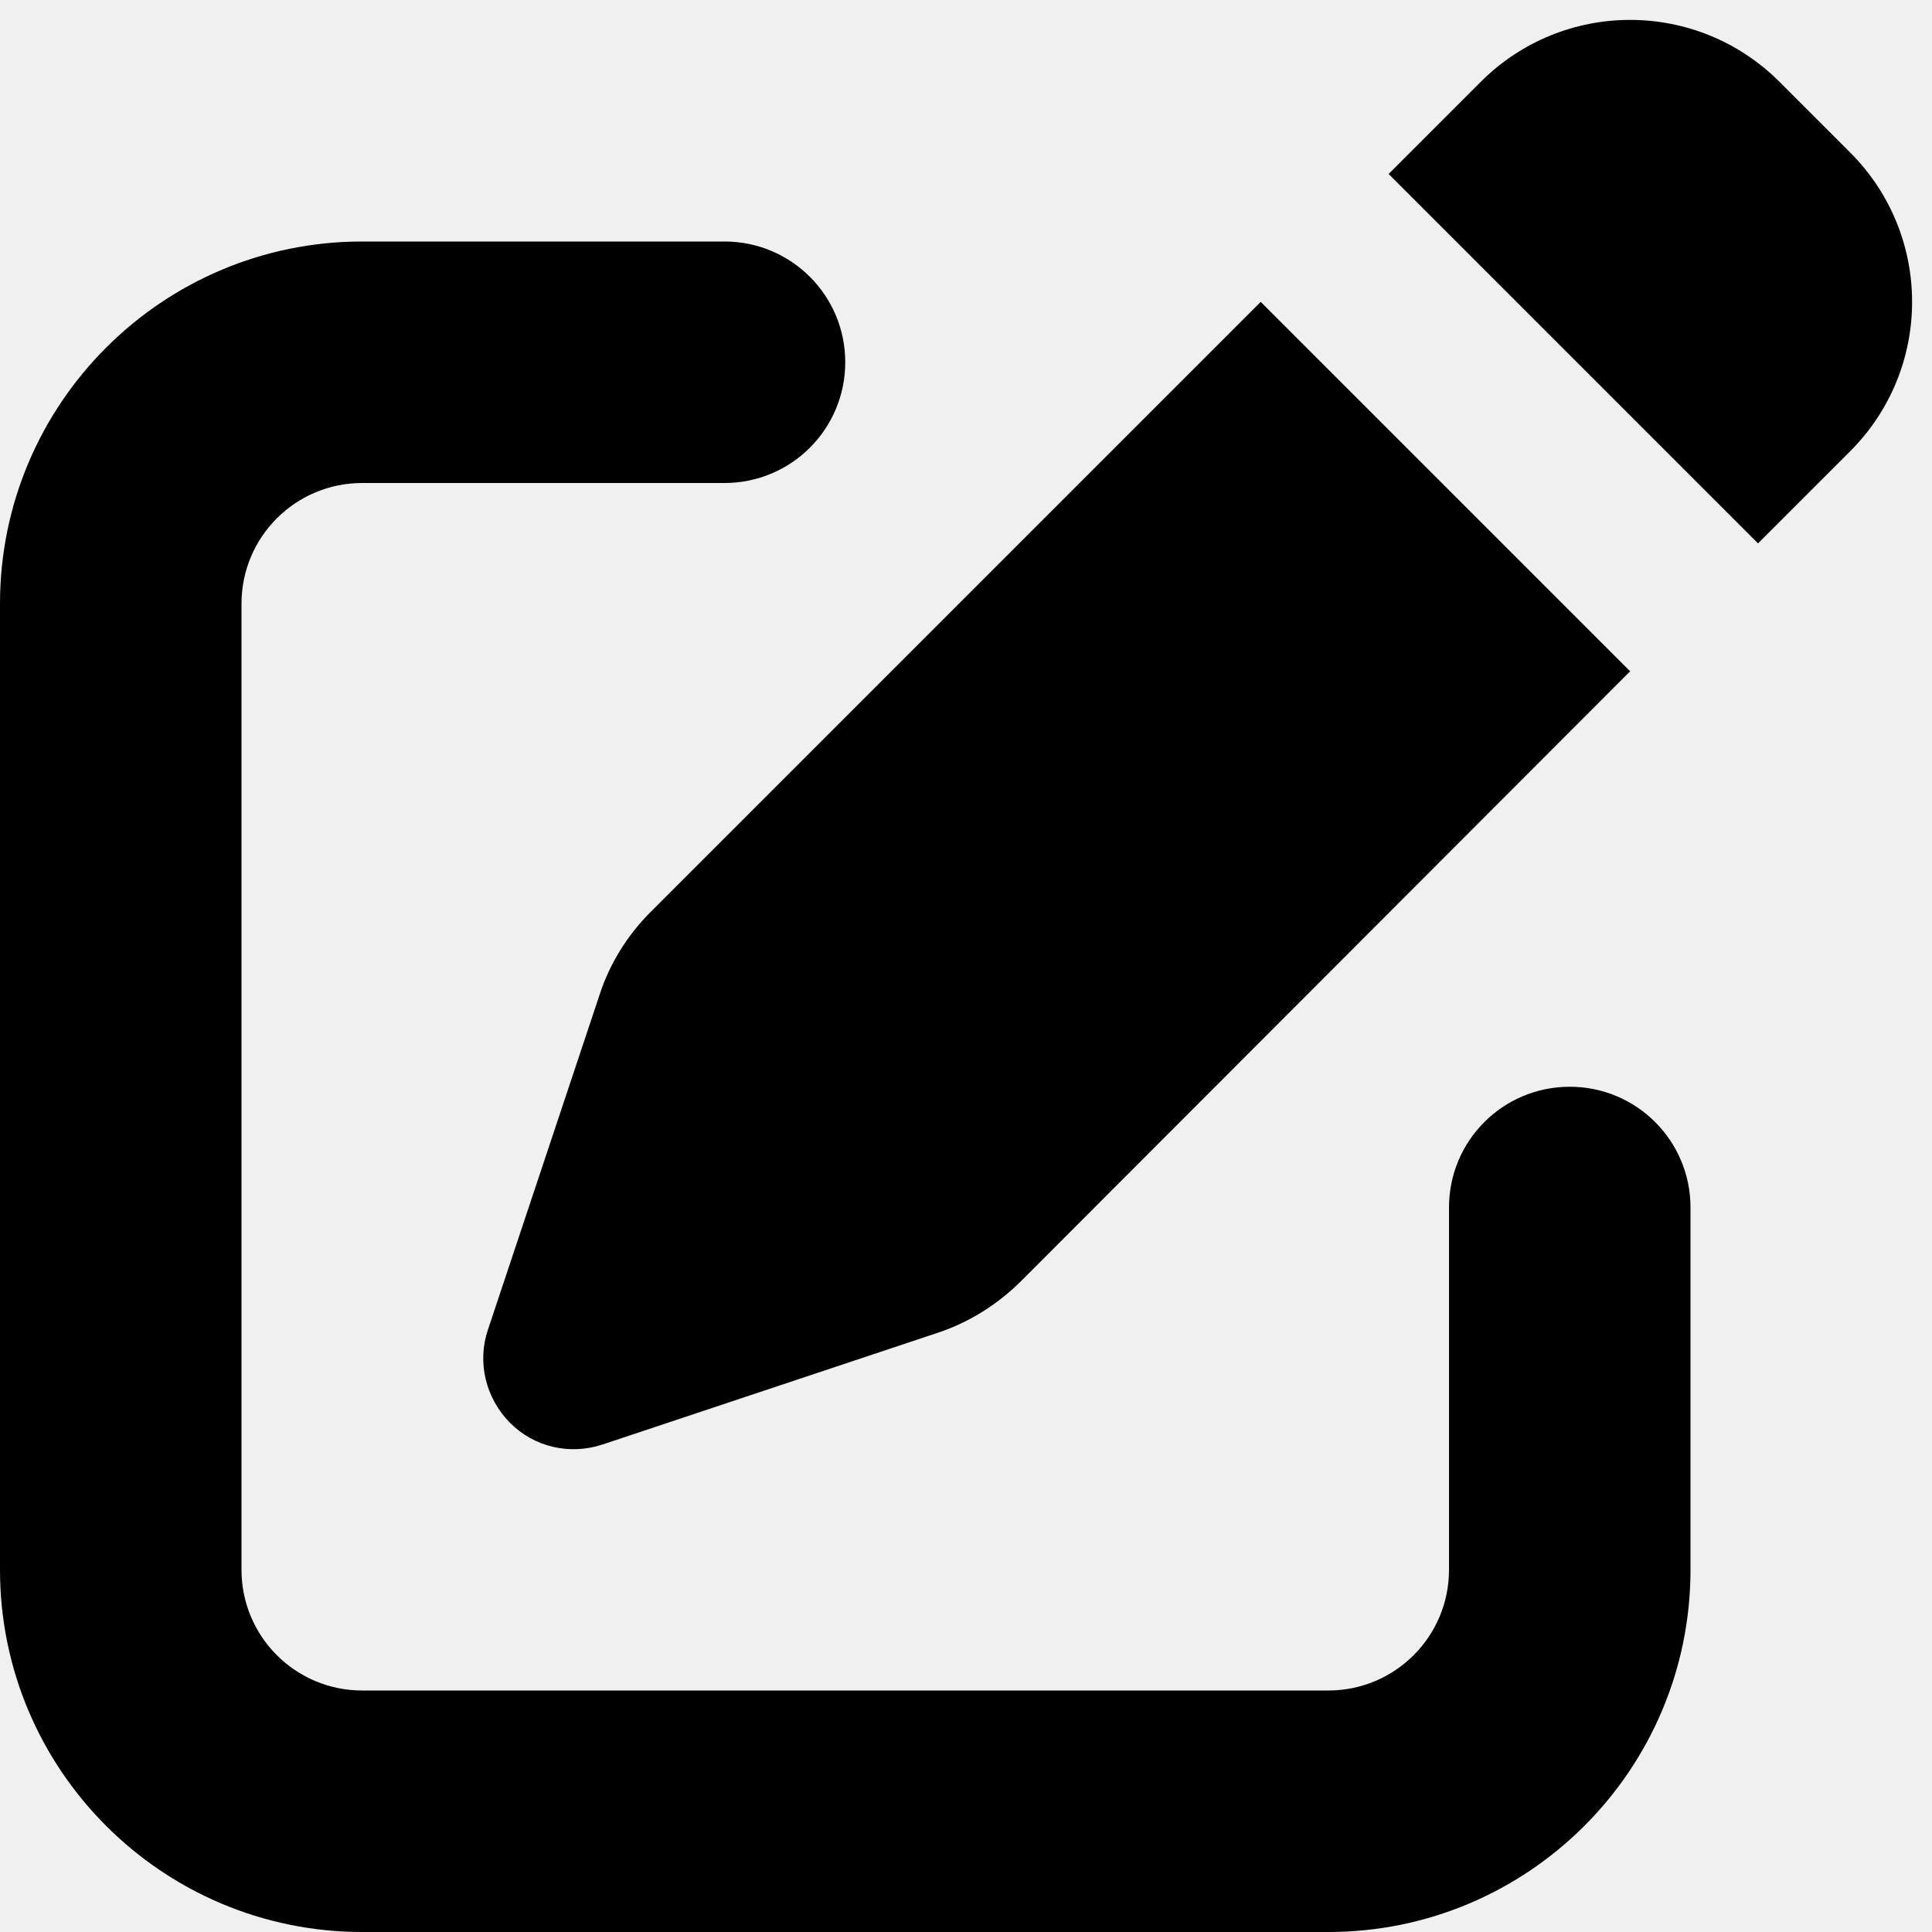
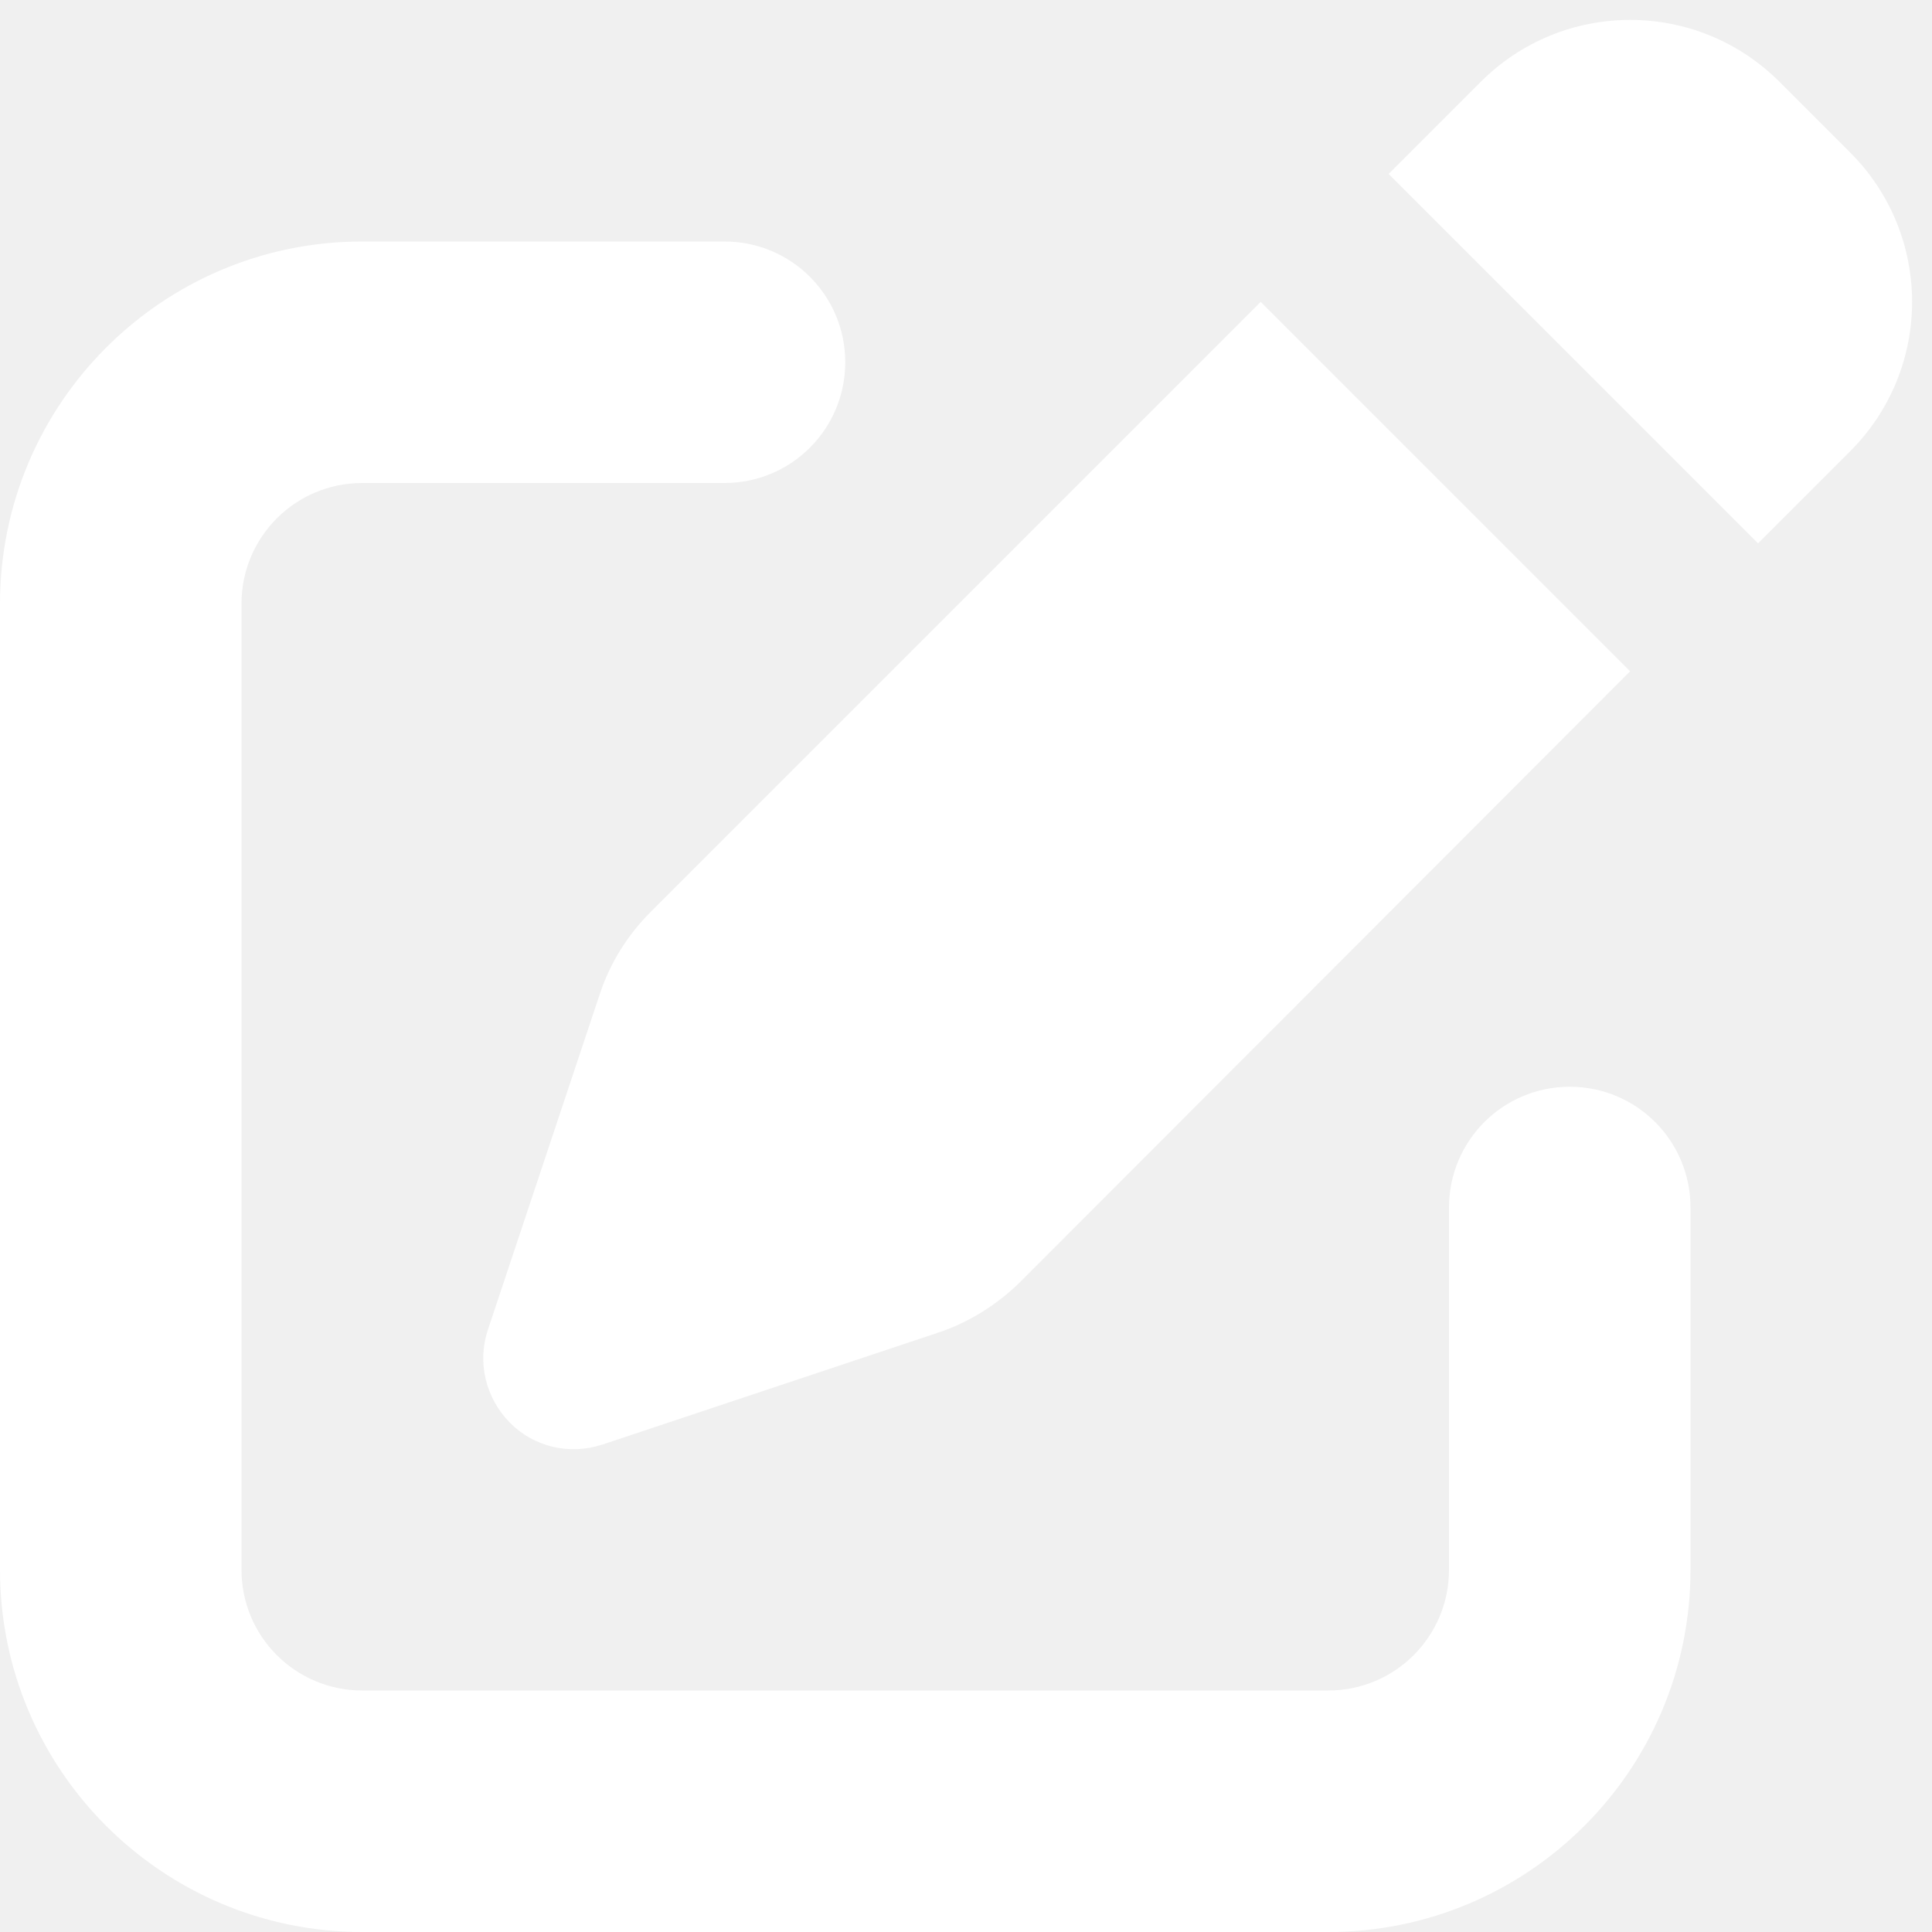
<svg xmlns="http://www.w3.org/2000/svg" viewBox="0 0 512 512">
-   <path fill="currentColor" d="M471.6 21.7c-21.9-21.9-57.3-21.9-79.2 0L368 46.1 465.9 144 490.3 119.6c21.9-21.9 21.9-57.3 0-79.2L471.6 21.7zm-299.2 220c-6.1 6.1-10.8 13.6-13.5 21.9l-29.6 88.8c-2.9 8.6-.6 18.1 5.8 24.6s15.9 8.7 24.6 5.8l88.8-29.6c8.2-2.7 15.7-7.4 21.9-13.5L432 177.9 334.1 80 172.4 241.7zM96 64C43 64 0 107 0 160L0 416c0 53 43 96 96 96l256 0c53 0 96-43 96-96l0-96c0-17.7-14.3-32-32-32s-32 14.3-32 32l0 96c0 17.7-14.3 32-32 32L96 448c-17.7 0-32-14.3-32-32l0-256c0-17.7 14.3-32 32-32l96 0c17.7 0 32-14.3 32-32s-14.3-32-32-32L96 64z" />
+   <path fill="#FFFFFF" d="M471.6 21.7c-21.9-21.9-57.3-21.9-79.2 0L368 46.1 465.9 144 490.3 119.6c21.9-21.9 21.9-57.3 0-79.2L471.6 21.7zm-299.2 220c-6.1 6.1-10.8 13.6-13.5 21.9l-29.6 88.8c-2.9 8.6-.6 18.1 5.8 24.6s15.9 8.7 24.6 5.8l88.8-29.6c8.2-2.7 15.7-7.4 21.9-13.5L432 177.9 334.1 80 172.4 241.7zM96 64C43 64 0 107 0 160L0 416c0 53 43 96 96 96l256 0c53 0 96-43 96-96l0-96c0-17.7-14.3-32-32-32s-32 14.3-32 32l0 96c0 17.7-14.3 32-32 32L96 448c-17.7 0-32-14.3-32-32l0-256c0-17.7 14.3-32 32-32l96 0c17.7 0 32-14.3 32-32s-14.3-32-32-32L96 64z" />
</svg>
